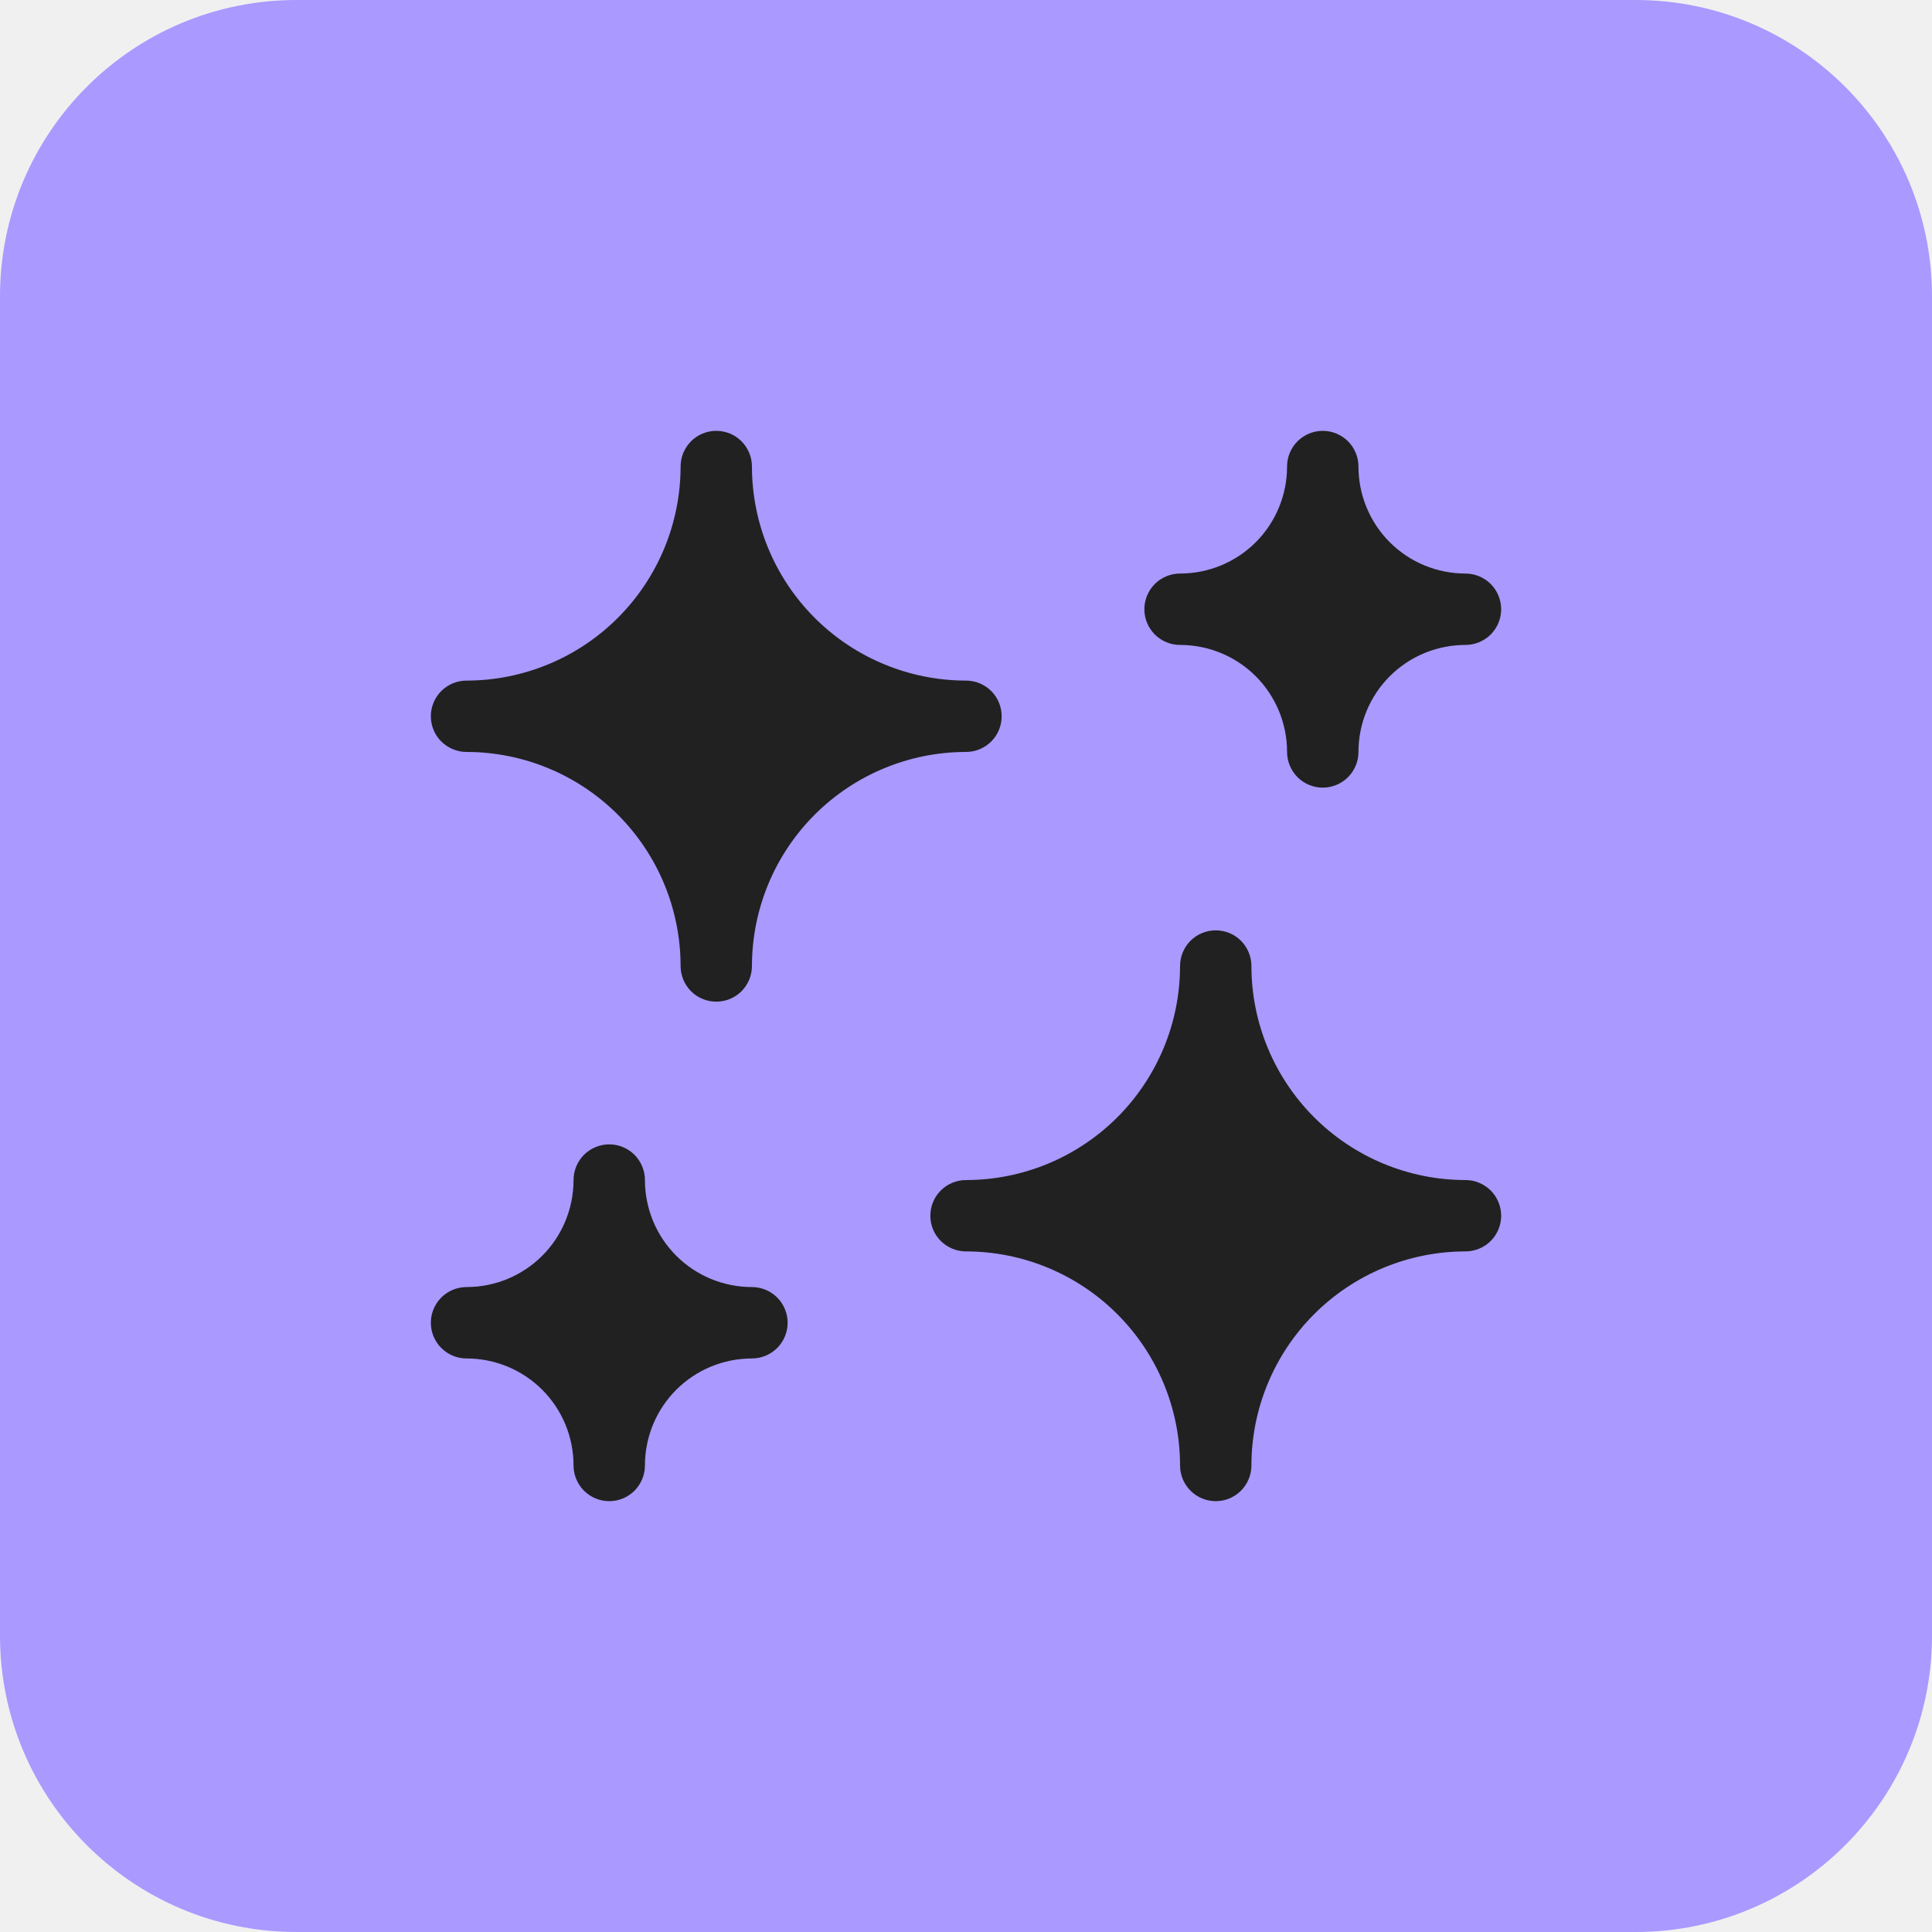
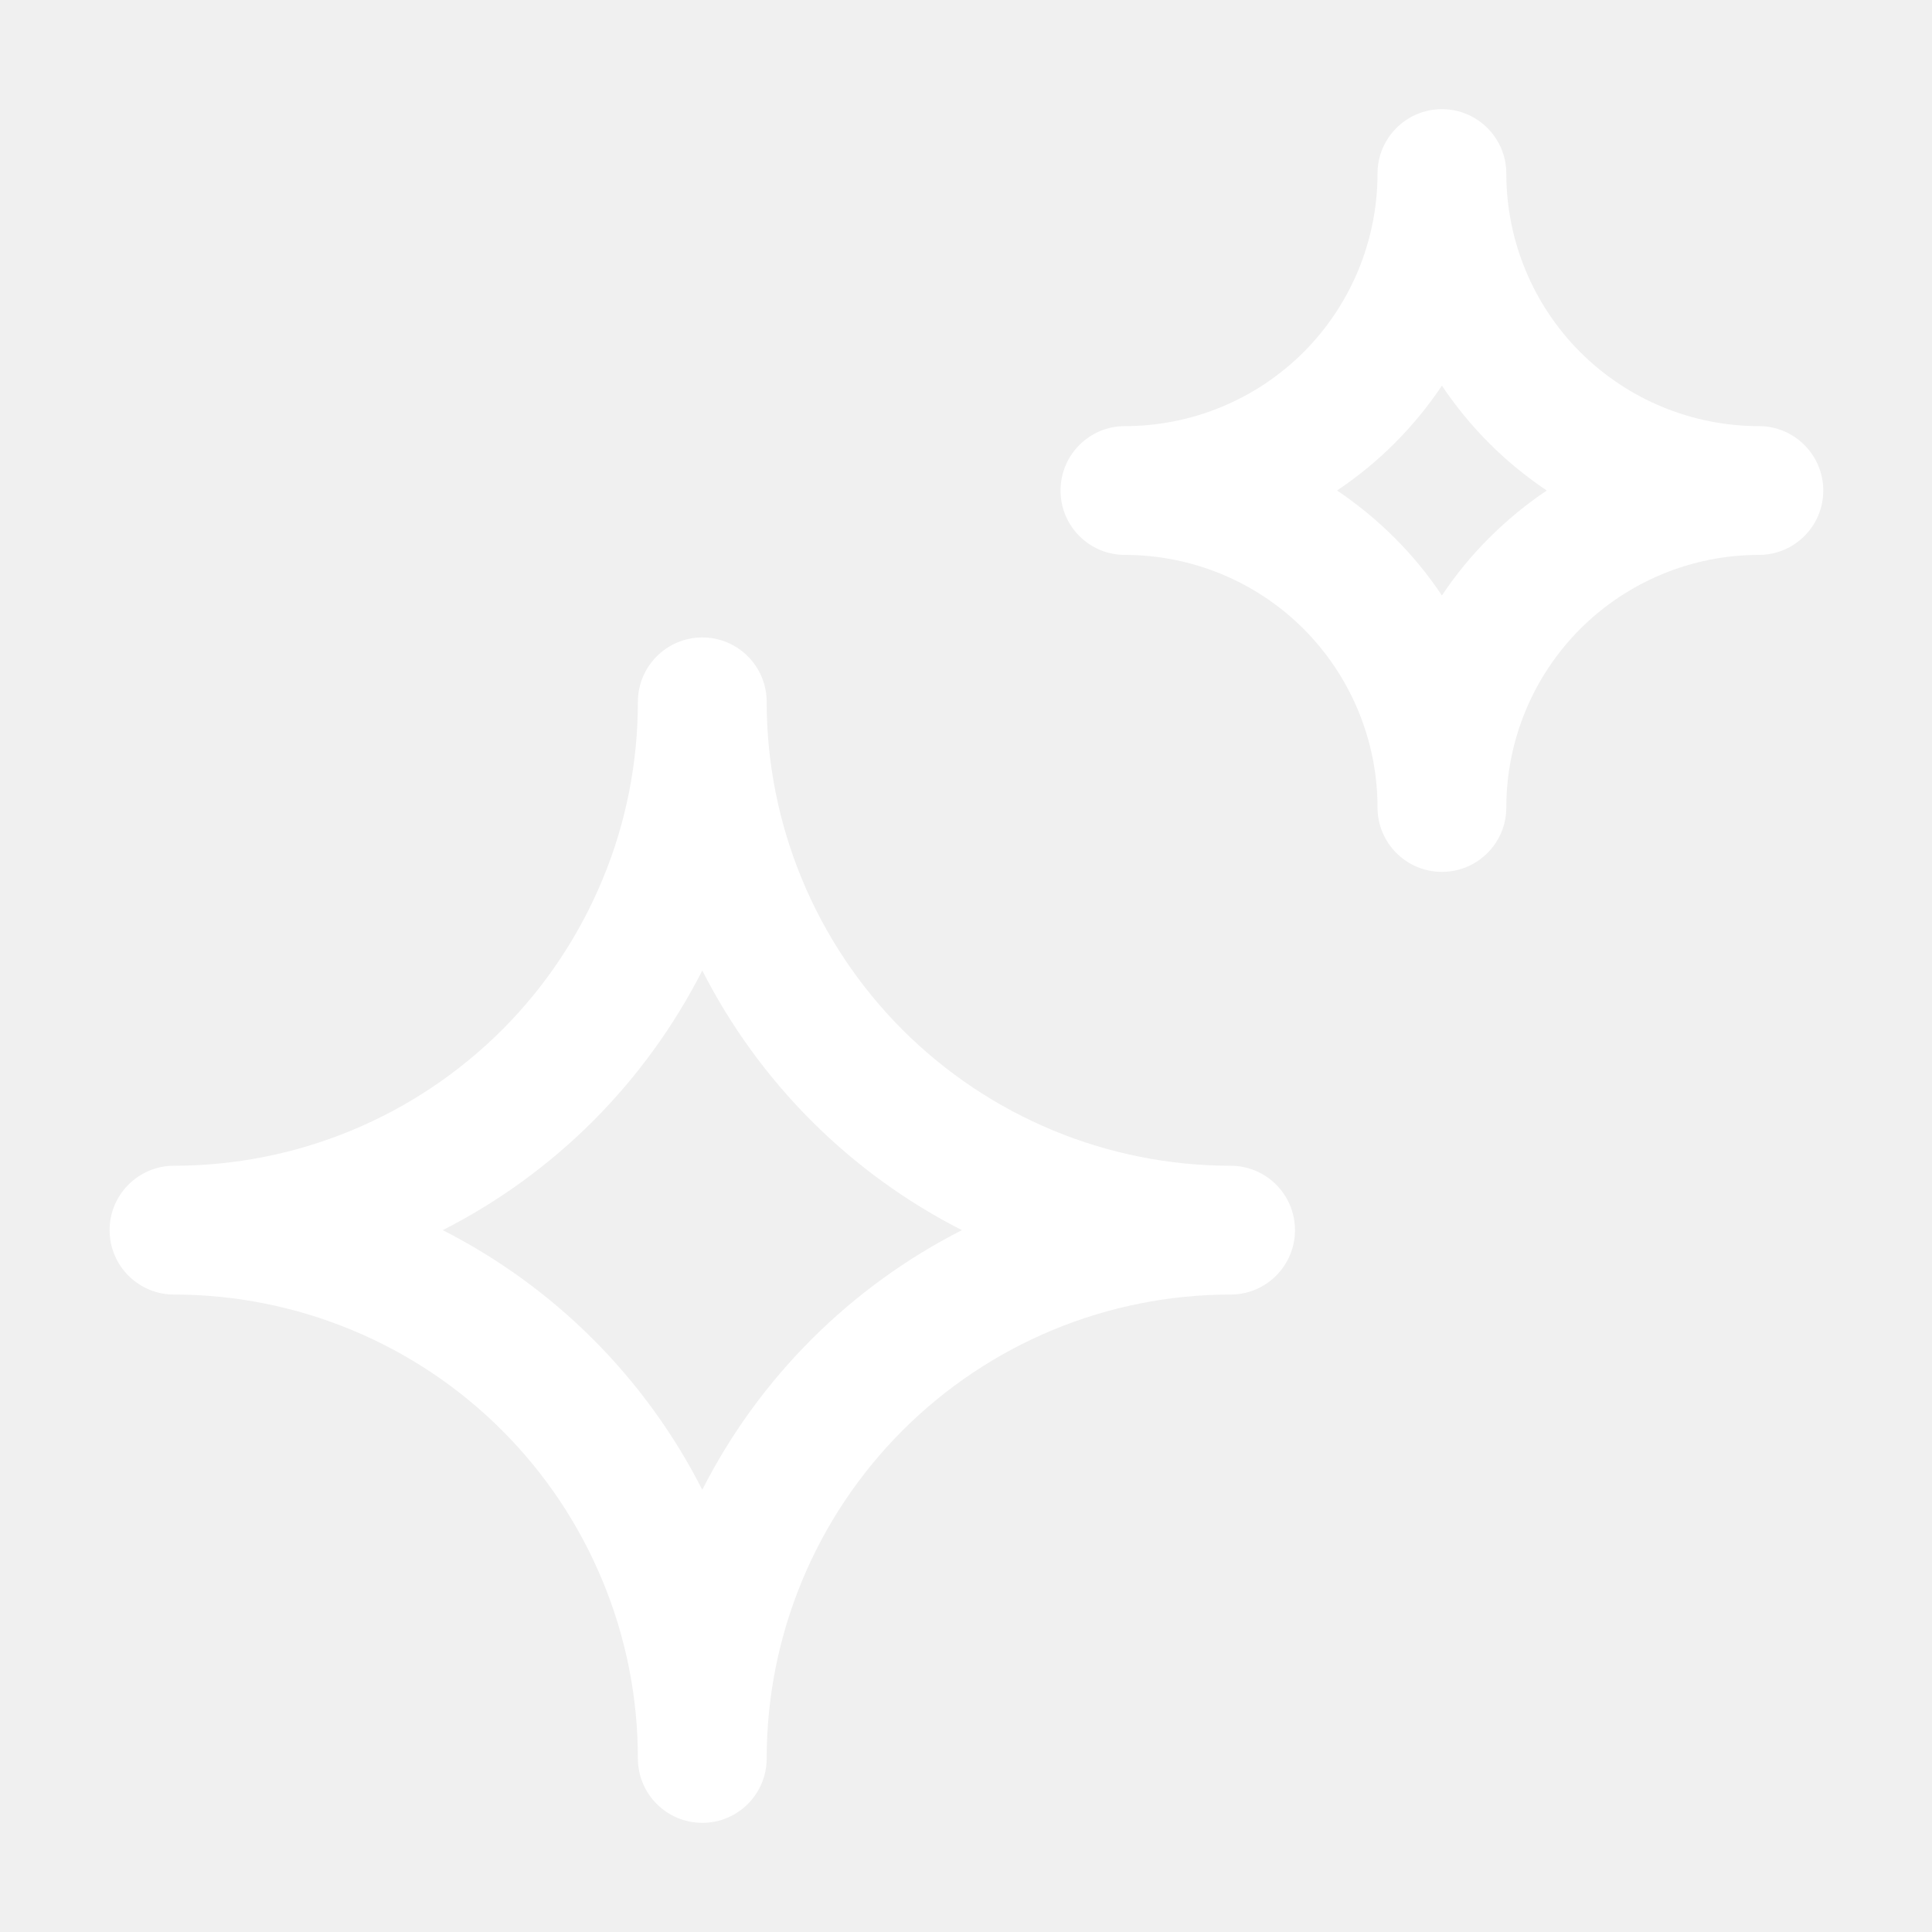
- <svg xmlns="http://www.w3.org/2000/svg" width="44" height="44" viewBox="0 0 44 44" fill="none">
-   <rect width="44" height="44" rx="6.75" fill="#AA99FF" />
-   <g clip-path="url(#clip0_24713_4630)">
-     <path d="M33.375 13.062C32.728 13.062 32.108 12.806 31.651 12.349C31.194 11.892 30.938 11.271 30.938 10.625C30.938 10.409 30.852 10.203 30.7 10.05C30.547 9.898 30.34 9.812 30.125 9.812C29.91 9.812 29.703 9.898 29.55 10.05C29.398 10.203 29.312 10.409 29.312 10.625C29.312 11.271 29.056 11.892 28.599 12.349C28.142 12.806 27.521 13.062 26.875 13.062C26.66 13.062 26.453 13.148 26.3 13.3C26.148 13.453 26.062 13.659 26.062 13.875C26.062 14.091 26.148 14.297 26.3 14.45C26.453 14.602 26.66 14.688 26.875 14.688C27.521 14.688 28.142 14.944 28.599 15.401C29.056 15.858 29.312 16.479 29.312 17.125C29.312 17.34 29.398 17.547 29.55 17.7C29.703 17.852 29.91 17.938 30.125 17.938C30.34 17.938 30.547 17.852 30.7 17.7C30.852 17.547 30.938 17.34 30.938 17.125C30.938 16.479 31.194 15.858 31.651 15.401C32.108 14.944 32.728 14.688 33.375 14.688C33.59 14.688 33.797 14.602 33.95 14.45C34.102 14.297 34.188 14.091 34.188 13.875C34.188 13.659 34.102 13.453 33.95 13.3C33.797 13.148 33.59 13.062 33.375 13.062Z" fill="#212121" />
-     <path d="M17.125 29.312C16.479 29.312 15.858 29.056 15.401 28.599C14.944 28.142 14.688 27.521 14.688 26.875C14.688 26.66 14.602 26.453 14.45 26.3C14.297 26.148 14.091 26.062 13.875 26.062C13.659 26.062 13.453 26.148 13.3 26.3C13.148 26.453 13.062 26.66 13.062 26.875C13.062 27.521 12.806 28.142 12.349 28.599C11.892 29.056 11.271 29.312 10.625 29.312C10.409 29.312 10.203 29.398 10.05 29.55C9.898 29.703 9.812 29.91 9.812 30.125C9.812 30.34 9.898 30.547 10.05 30.7C10.203 30.852 10.409 30.938 10.625 30.938C11.271 30.938 11.892 31.194 12.349 31.651C12.806 32.108 13.062 32.728 13.062 33.375C13.062 33.59 13.148 33.797 13.3 33.95C13.453 34.102 13.659 34.188 13.875 34.188C14.091 34.188 14.297 34.102 14.45 33.95C14.602 33.797 14.688 33.59 14.688 33.375C14.688 32.728 14.944 32.108 15.401 31.651C15.858 31.194 16.479 30.938 17.125 30.938C17.34 30.938 17.547 30.852 17.7 30.7C17.852 30.547 17.938 30.34 17.938 30.125C17.938 29.91 17.852 29.703 17.7 29.55C17.547 29.398 17.34 29.312 17.125 29.312Z" fill="#212121" />
-     <path d="M27.688 34.188C27.472 34.188 27.265 34.102 27.113 33.95C26.961 33.797 26.875 33.59 26.875 33.375C26.874 32.083 26.36 30.843 25.446 29.929C24.532 29.015 23.293 28.501 22 28.5C21.785 28.5 21.578 28.414 21.425 28.262C21.273 28.11 21.188 27.903 21.188 27.688C21.188 27.472 21.273 27.265 21.425 27.113C21.578 26.961 21.785 26.875 22 26.875C23.293 26.874 24.532 26.36 25.446 25.446C26.36 24.532 26.874 23.293 26.875 22C26.875 21.785 26.961 21.578 27.113 21.425C27.265 21.273 27.472 21.188 27.688 21.188C27.903 21.188 28.11 21.273 28.262 21.425C28.414 21.578 28.5 21.785 28.5 22C28.501 23.293 29.015 24.532 29.929 25.446C30.843 26.36 32.083 26.874 33.375 26.875C33.59 26.875 33.797 26.961 33.95 27.113C34.102 27.265 34.188 27.472 34.188 27.688C34.188 27.903 34.102 28.11 33.95 28.262C33.797 28.414 33.59 28.5 33.375 28.5C32.083 28.501 30.843 29.015 29.929 29.929C29.015 30.843 28.501 32.083 28.5 33.375C28.5 33.59 28.414 33.797 28.262 33.95C28.11 34.102 27.903 34.188 27.688 34.188Z" fill="#212121" />
-     <path d="M16.312 22.812C16.097 22.812 15.89 22.727 15.738 22.575C15.586 22.422 15.5 22.215 15.5 22C15.499 20.707 14.985 19.468 14.071 18.554C13.157 17.64 11.918 17.126 10.625 17.125C10.409 17.125 10.203 17.039 10.05 16.887C9.898 16.735 9.812 16.528 9.812 16.312C9.812 16.097 9.898 15.89 10.05 15.738C10.203 15.586 10.409 15.5 10.625 15.5C11.918 15.499 13.157 14.985 14.071 14.071C14.985 13.157 15.499 11.918 15.5 10.625C15.5 10.409 15.586 10.203 15.738 10.05C15.89 9.898 16.097 9.812 16.312 9.812C16.528 9.812 16.735 9.898 16.887 10.05C17.039 10.203 17.125 10.409 17.125 10.625C17.126 11.918 17.64 13.157 18.554 14.071C19.468 14.985 20.707 15.499 22 15.5C22.215 15.5 22.422 15.586 22.575 15.738C22.727 15.89 22.812 16.097 22.812 16.312C22.812 16.528 22.727 16.735 22.575 16.887C22.422 17.039 22.215 17.125 22 17.125C20.707 17.126 19.468 17.64 18.554 18.554C17.64 19.468 17.126 20.707 17.125 22C17.125 22.215 17.039 22.422 16.887 22.575C16.735 22.727 16.528 22.812 16.312 22.812Z" fill="#212121" />
-   </g>
-   <defs>
-     <clipPath id="clip0_24713_4630">
-       <rect width="26" height="26" fill="white" transform="translate(9 9)" />
-     </clipPath>
-   </defs>
+ <svg xmlns="http://www.w3.org/2000/svg" width="18" height="18" viewBox="0 0 18 18" fill="none">
+   <path fill-rule="evenodd" clip-rule="evenodd" d="M14.034 1.617C14.034 1.286 13.765 1.017 13.434 1.017C13.103 1.017 12.834 1.286 12.834 1.617C12.834 2.241 12.586 2.84 12.145 3.281C11.704 3.722 11.105 3.97 10.481 3.97C10.149 3.97 9.881 4.239 9.881 4.57C9.881 4.902 10.149 5.17 10.481 5.17C11.105 5.17 11.704 5.418 12.145 5.859C12.586 6.301 12.834 6.899 12.834 7.523C12.834 7.855 13.103 8.123 13.434 8.123C13.765 8.123 14.034 7.855 14.034 7.523C14.034 6.899 14.282 6.301 14.723 5.859C15.165 5.418 15.763 5.17 16.387 5.17C16.718 5.17 16.987 4.902 16.987 4.57C16.987 4.239 16.718 3.97 16.387 3.97C15.763 3.97 15.165 3.722 14.723 3.281C14.282 2.84 14.034 2.241 14.034 1.617ZM12.993 4.13C13.159 3.964 13.306 3.784 13.434 3.593C13.562 3.784 13.709 3.964 13.875 4.13C14.04 4.295 14.22 4.442 14.411 4.57C14.22 4.698 14.04 4.846 13.875 5.011C13.709 5.176 13.562 5.356 13.434 5.548C13.306 5.356 13.159 5.176 12.993 5.011C12.828 4.846 12.648 4.698 12.457 4.57C12.648 4.442 12.828 4.295 12.993 4.13ZM7.143 6.539C7.143 6.208 6.875 5.939 6.543 5.939C6.212 5.939 5.943 6.208 5.943 6.539C5.943 7.107 5.832 7.669 5.614 8.193C5.397 8.717 5.079 9.194 4.678 9.595C4.276 9.996 3.8 10.315 3.275 10.532C2.751 10.749 2.189 10.861 1.621 10.861C1.29 10.861 1.021 11.13 1.021 11.461C1.021 11.792 1.29 12.061 1.621 12.061C2.189 12.061 2.751 12.173 3.275 12.39C3.8 12.607 4.276 12.925 4.678 13.327C5.079 13.728 5.397 14.204 5.614 14.729C5.832 15.253 5.943 15.815 5.943 16.383C5.943 16.714 6.212 16.983 6.543 16.983C6.875 16.983 7.143 16.714 7.143 16.383C7.143 15.236 7.599 14.137 8.409 13.327C9.22 12.516 10.319 12.061 11.465 12.061C11.797 12.061 12.065 11.792 12.065 11.461C12.065 11.13 11.797 10.861 11.465 10.861C10.319 10.861 9.22 10.405 8.409 9.595C7.599 8.784 7.143 7.685 7.143 6.539ZM5.526 10.444C5.937 10.032 6.28 9.559 6.543 9.042C6.804 9.555 7.146 10.029 7.561 10.444C7.975 10.858 8.449 11.2 8.962 11.461C8.449 11.722 7.975 12.064 7.561 12.478C7.146 12.893 6.804 13.366 6.543 13.88C6.28 13.363 5.937 12.889 5.526 12.478C5.115 12.067 4.642 11.724 4.125 11.461C4.642 11.198 5.115 10.855 5.526 10.444Z" fill="white" />
</svg>
